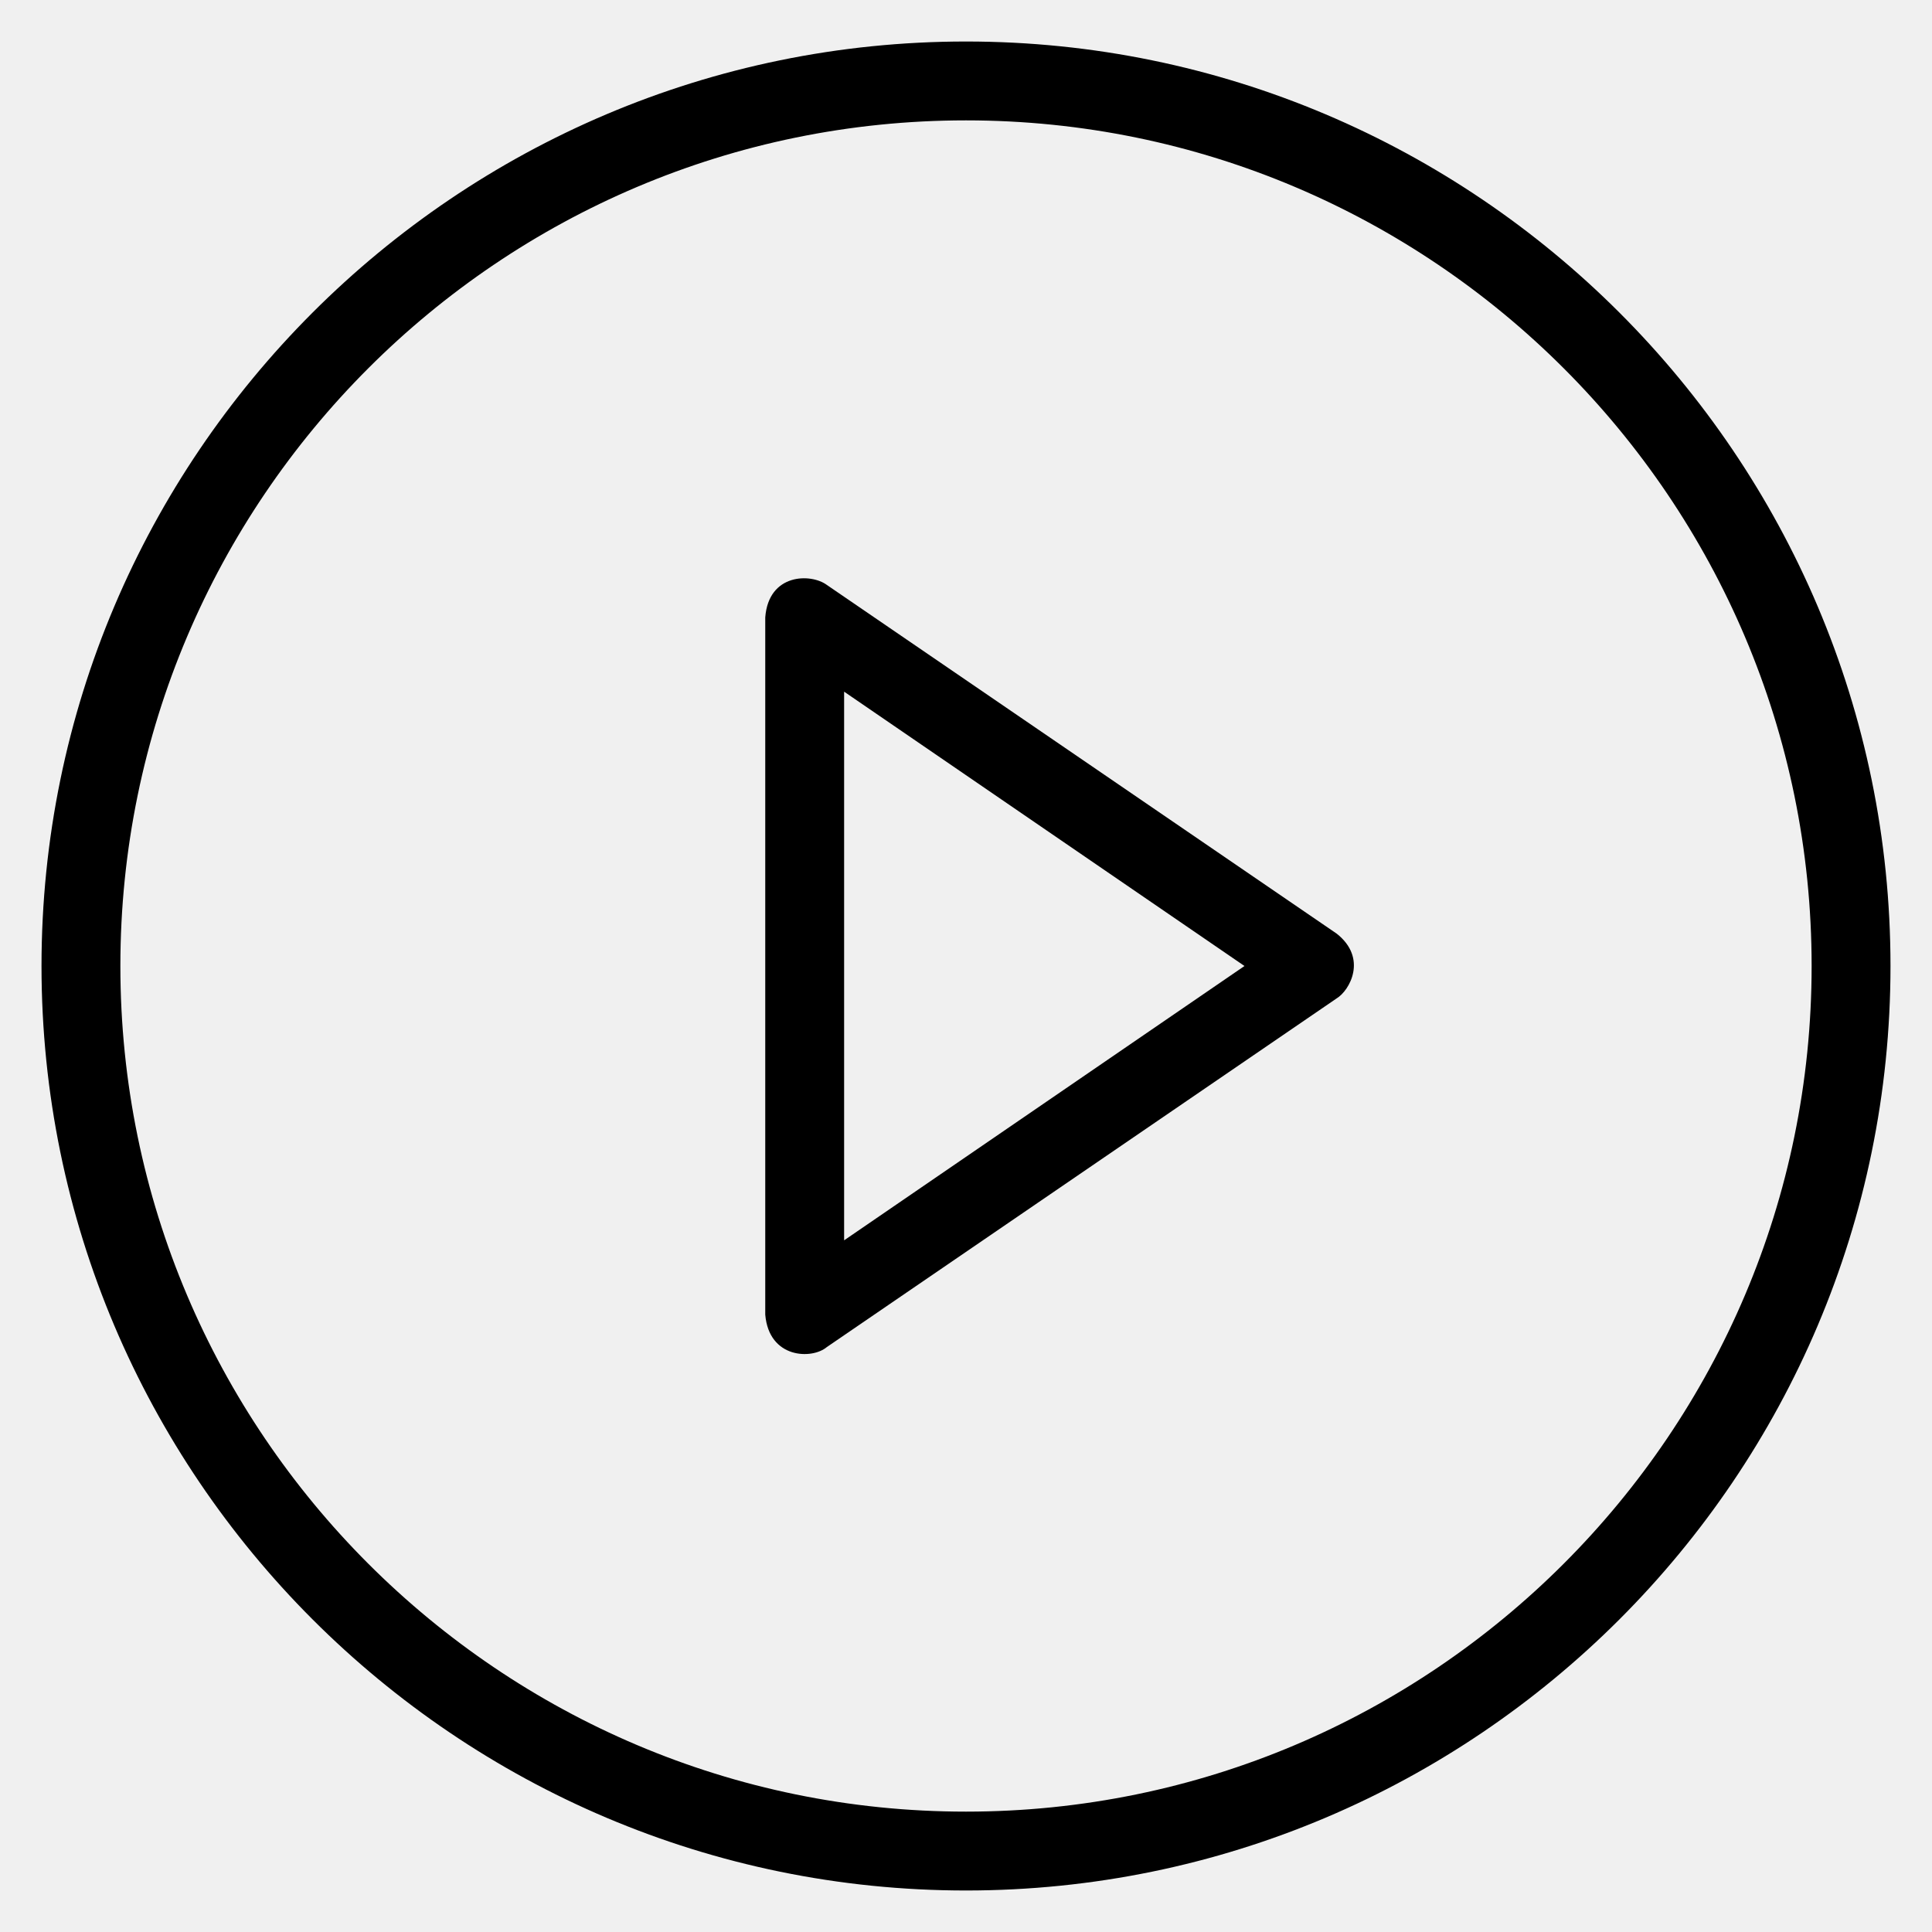
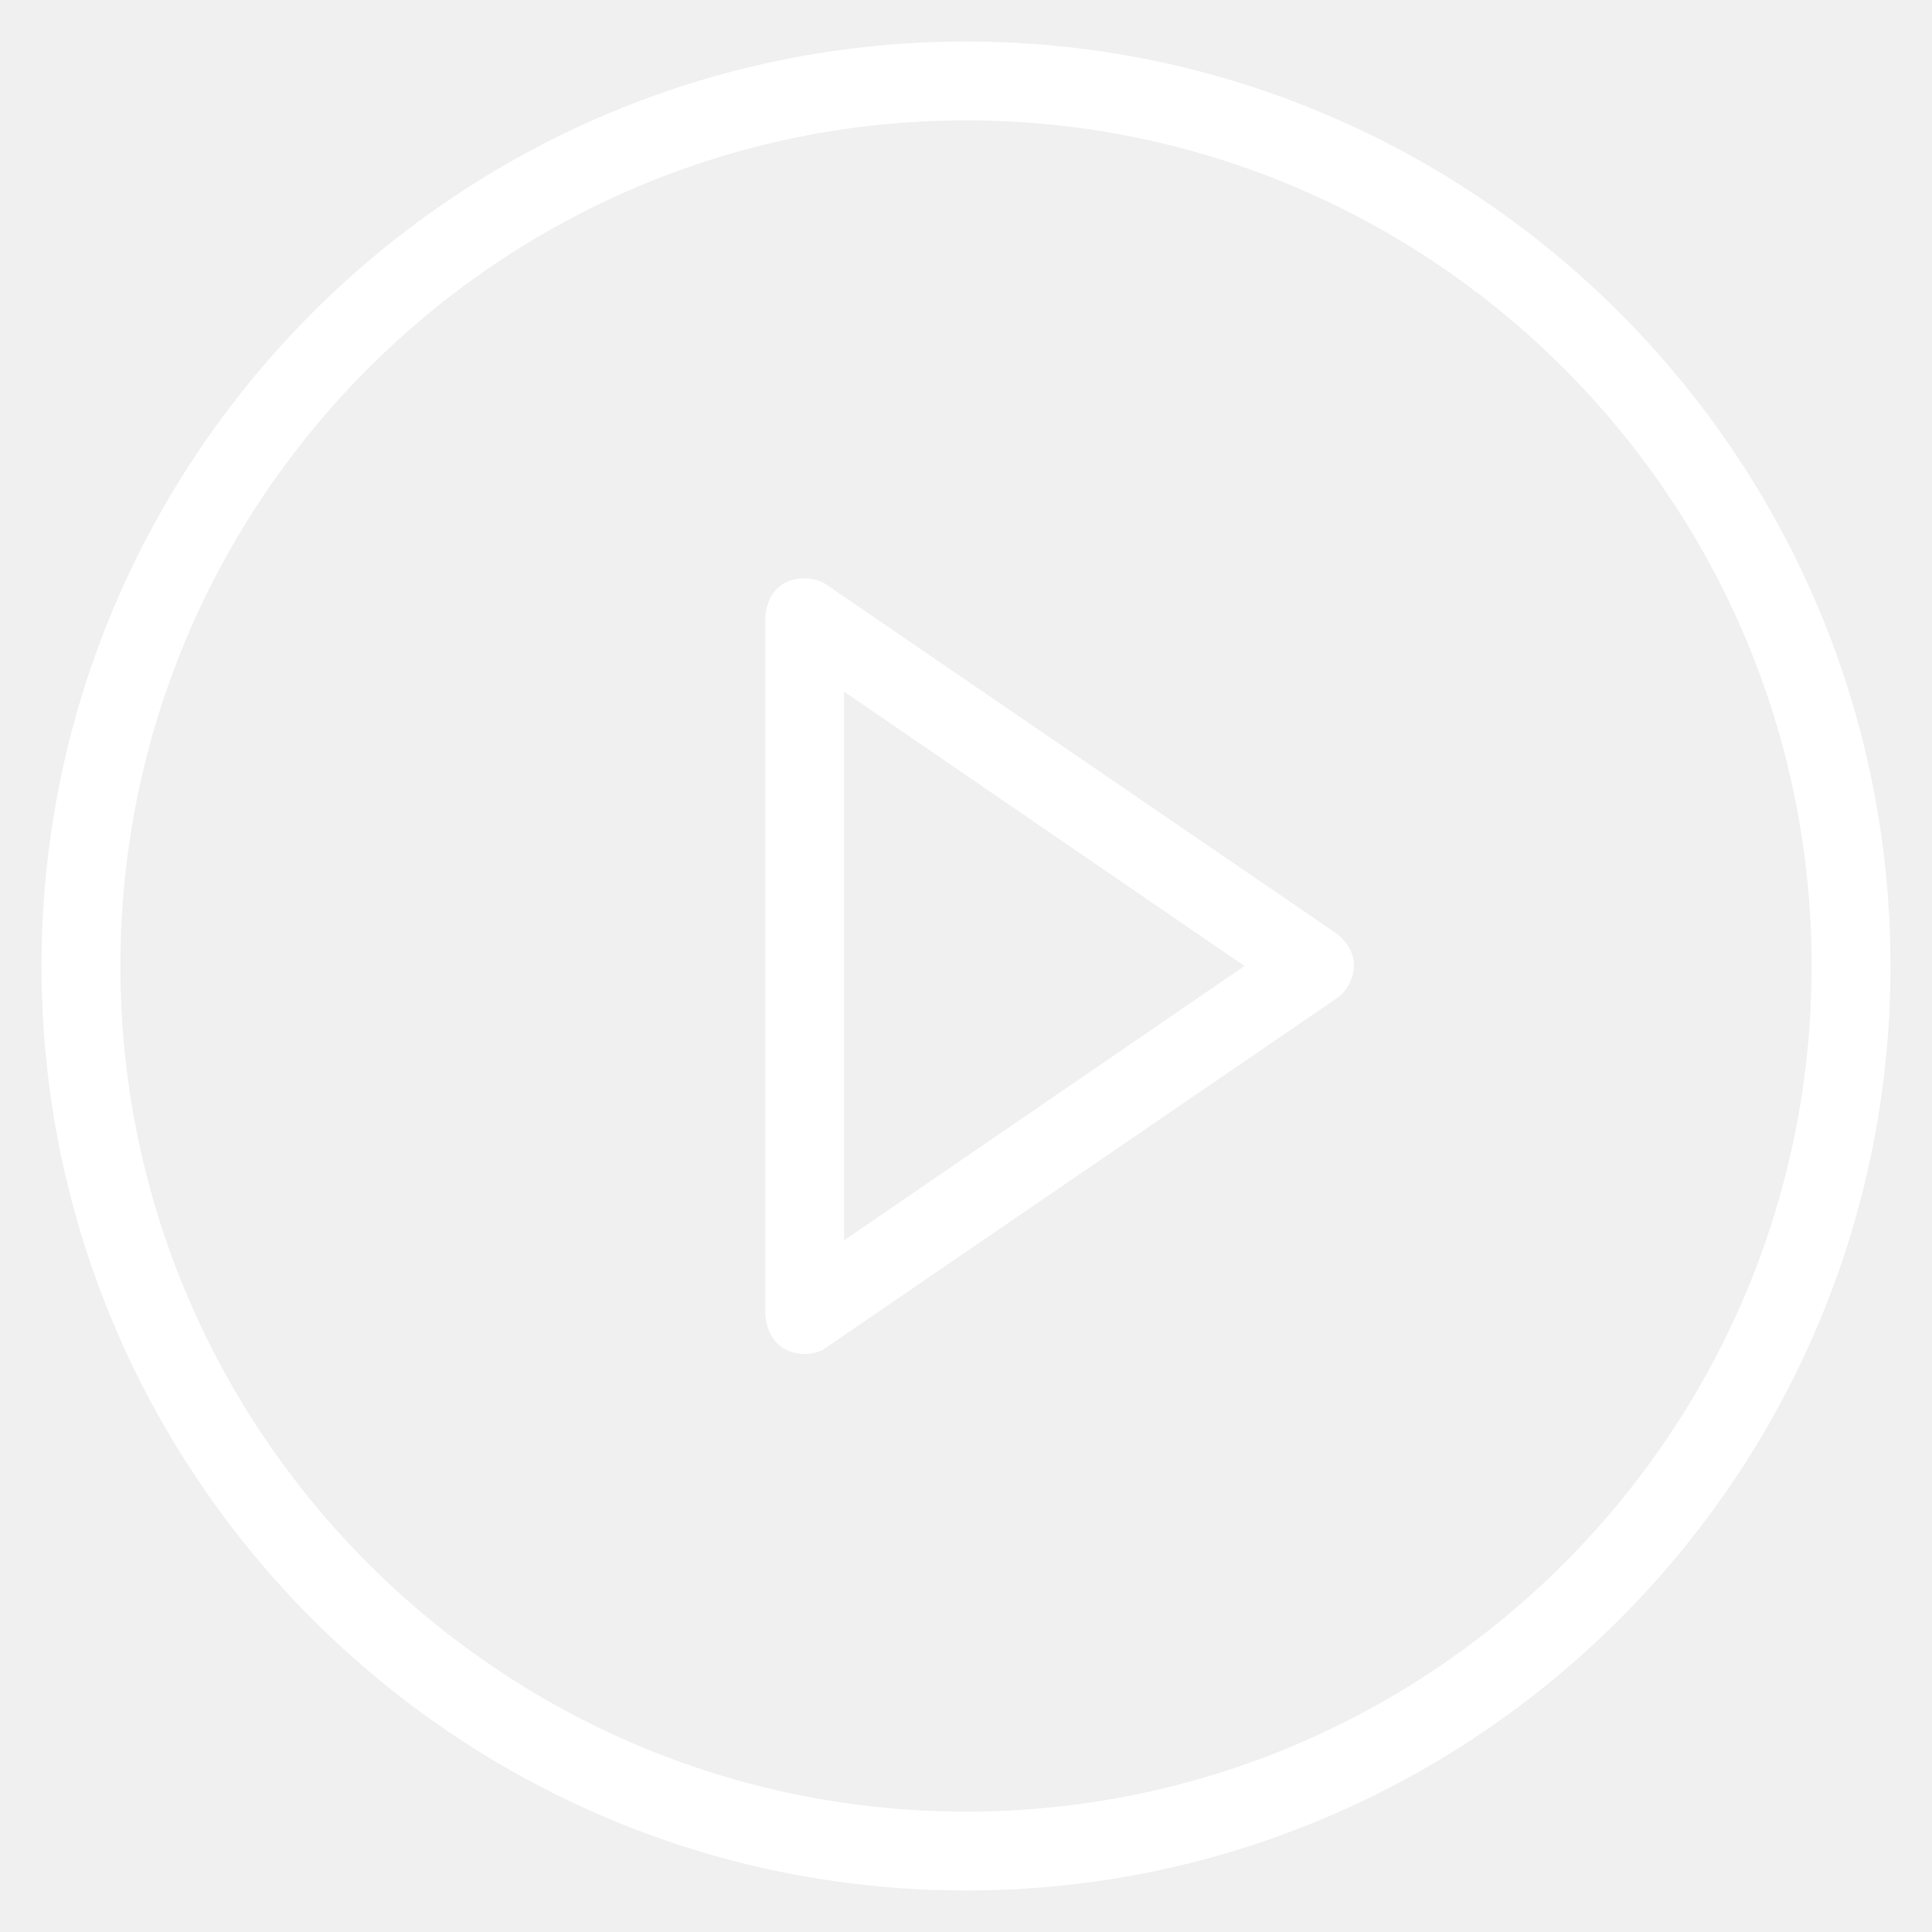
- <svg xmlns="http://www.w3.org/2000/svg" version="1.1" viewBox="0 0 512 512" enable-background="new 0 0 512 512">
-   <g>
-     <g fill="#000000">
+ <svg xmlns="http://www.w3.org/2000/svg" version="1.1" viewBox="0 0 512 512">
+   <g fill="#ffffff">
+     <g>
      <path d="m354.2,247.4l-135.1-92.4c-4.2-3.1-15.4-3.1-16.3,8.6v184.8c1,11.7 12.4,11.9 16.3,8.6l135.1-92.4c3.5-2.1 8.3-10.7 0-17.2zm-130.5,81.3v-145.4l106.1,72.7-106.1,72.7z" />
      <path d="M256,11C120.9,11,11,120.9,11,256s109.9,245,245,245s245-109.9,245-245S391.1,11,256,11z M256,480.1    C132.4,480.1,31.9,379.6,31.9,256S132.4,31.9,256,31.9S480.1,132.4,480.1,256S379.6,480.1,256,480.1z" />
    </g>
  </g>
</svg>
